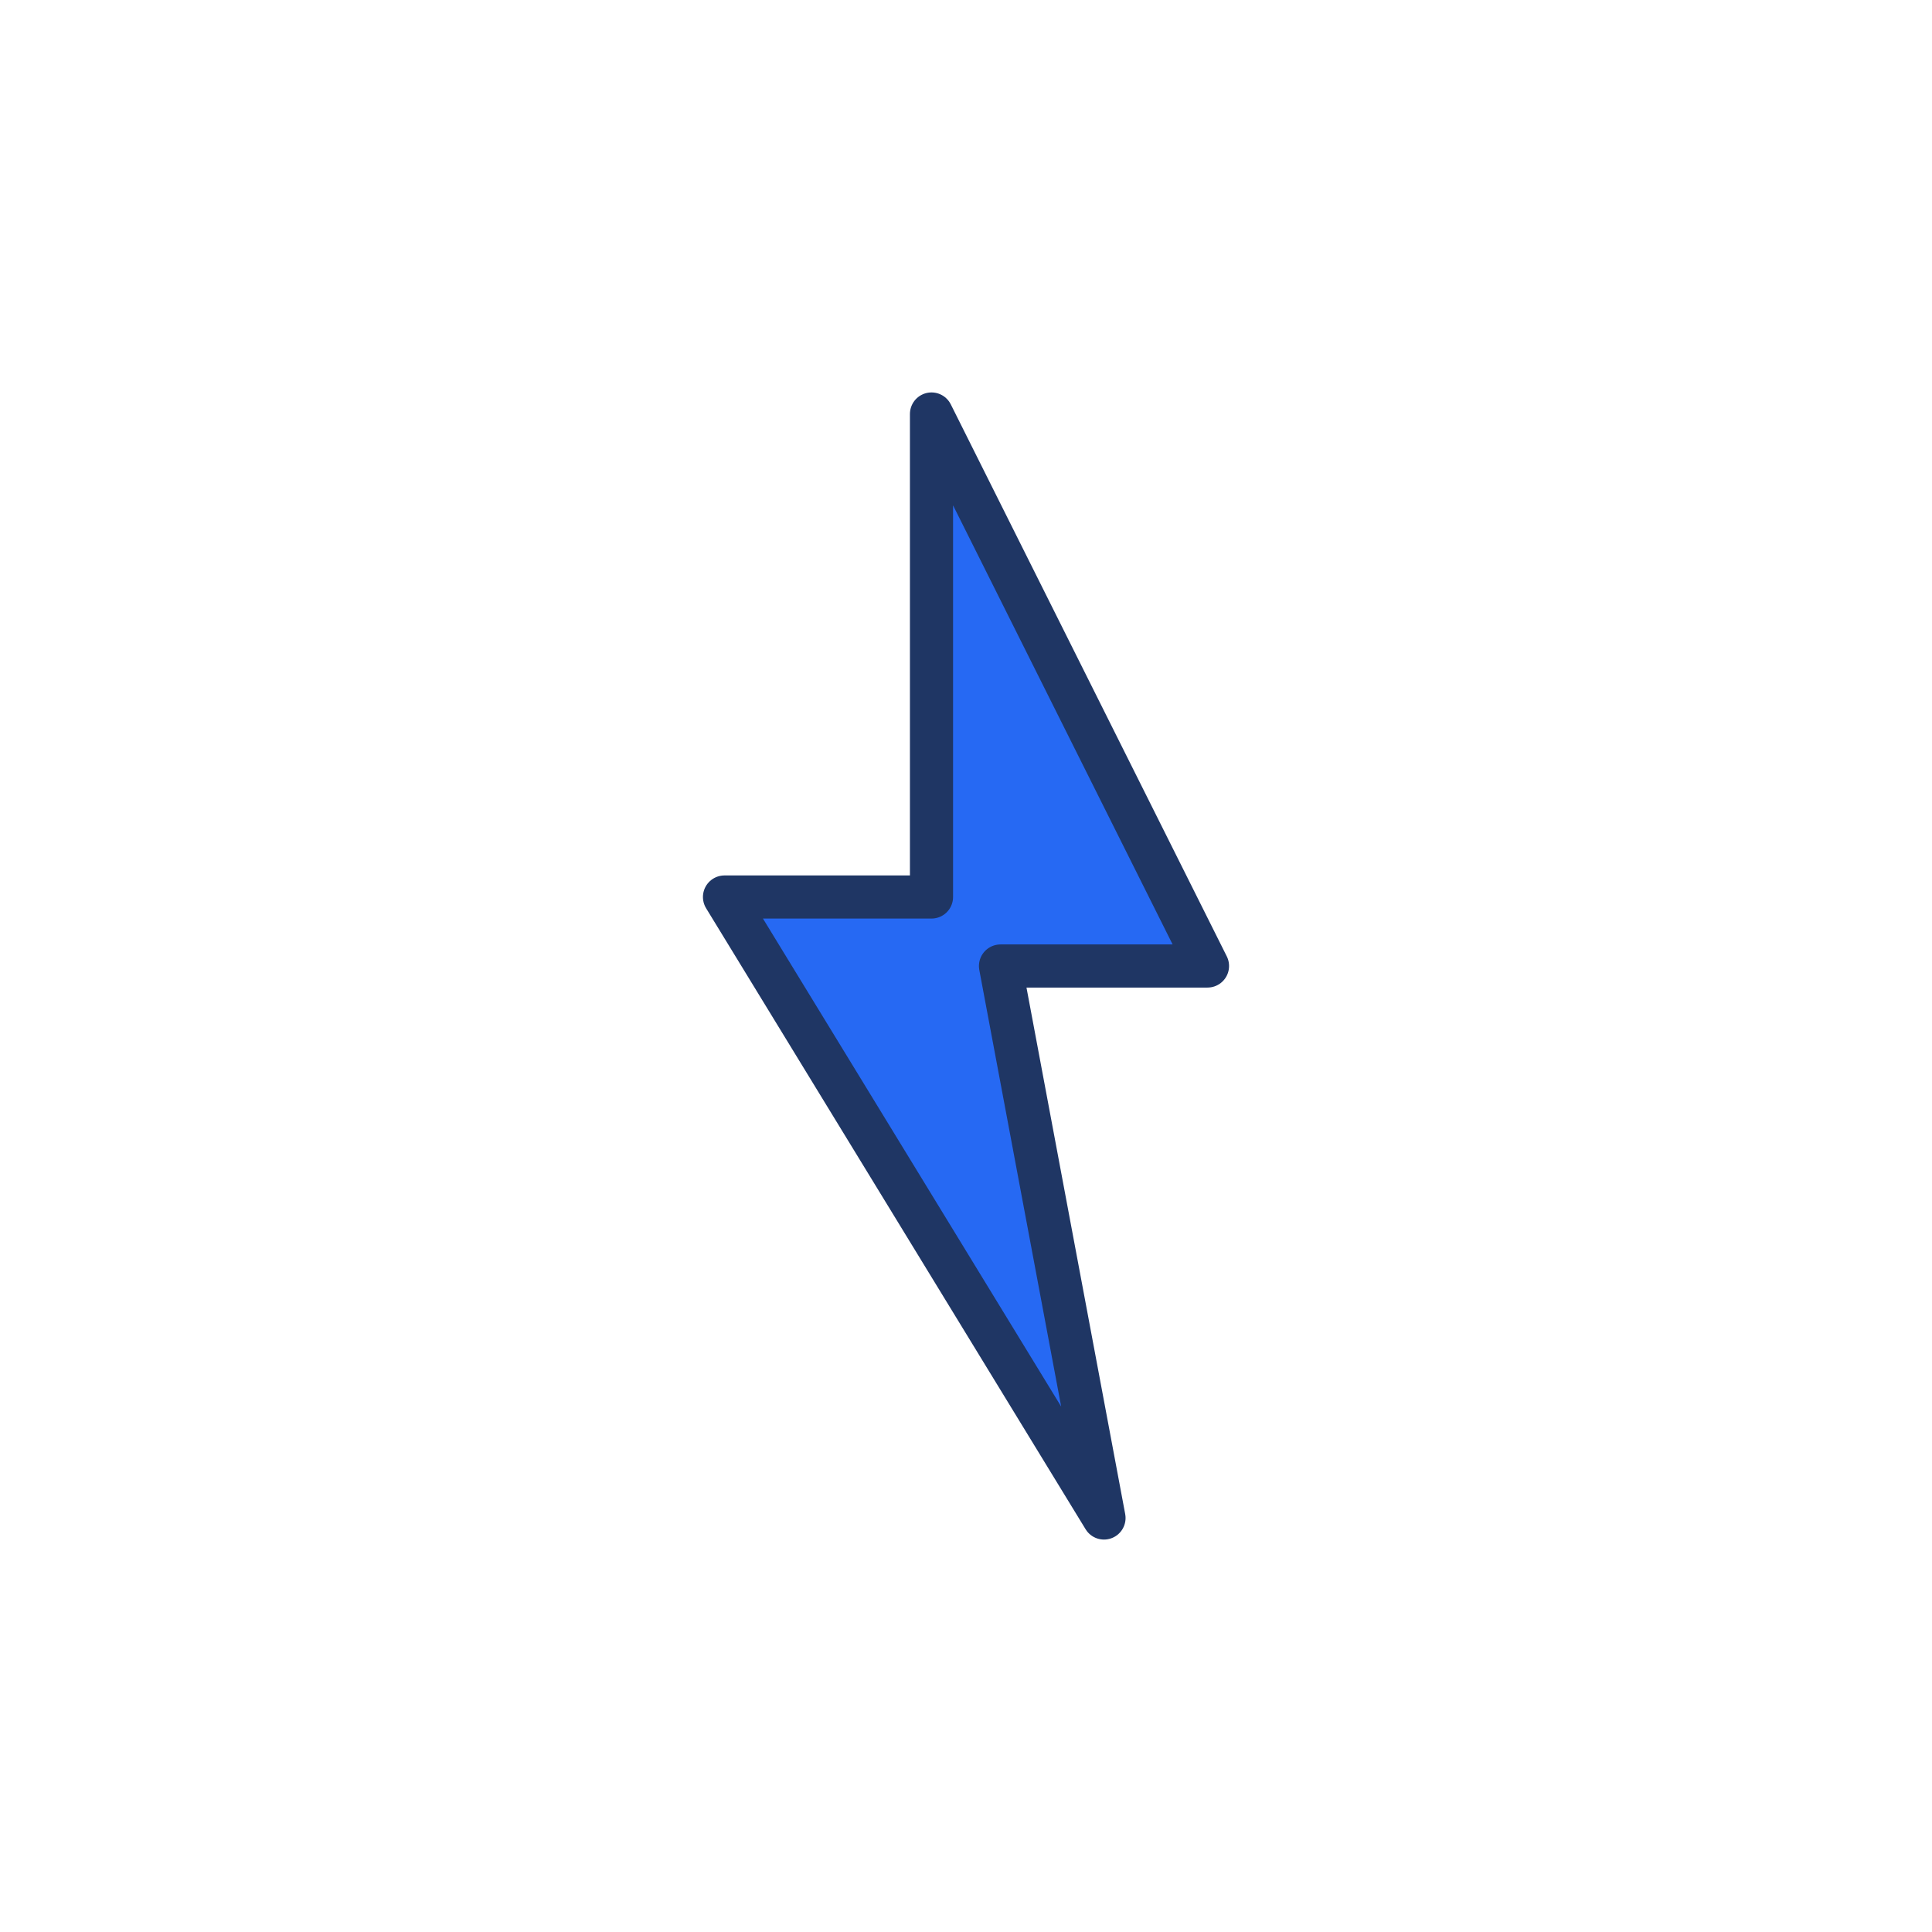
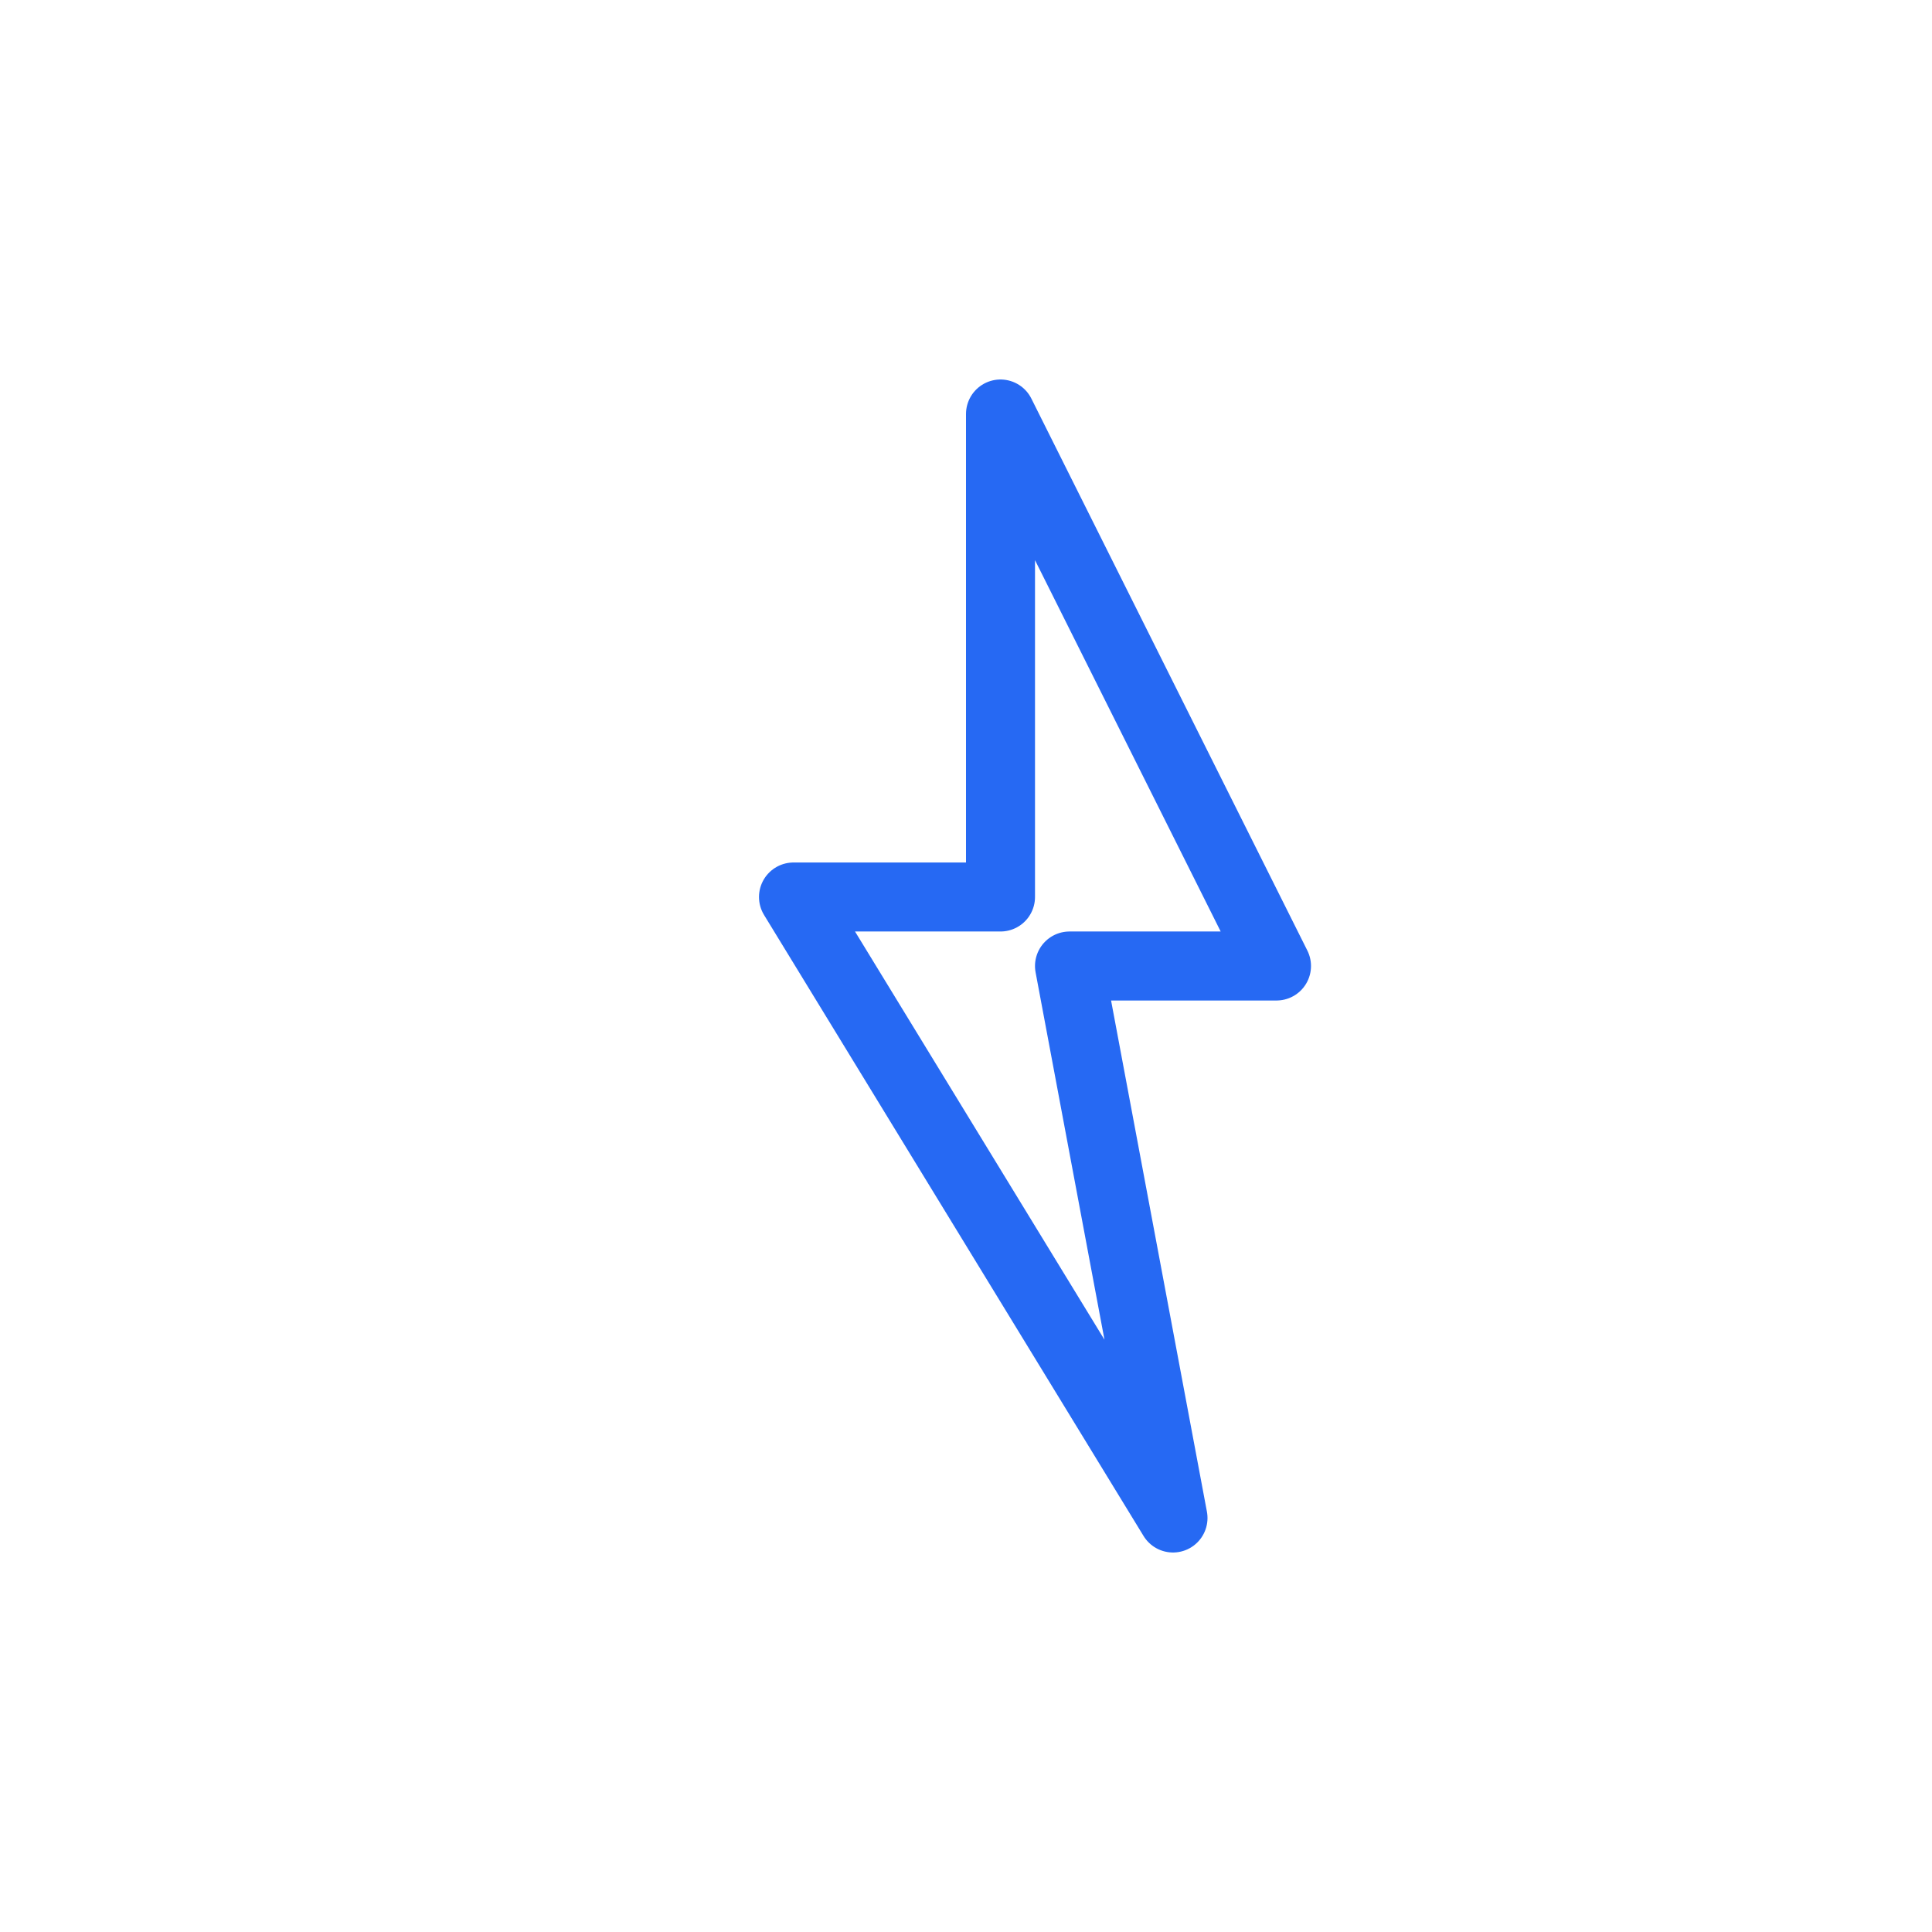
<svg xmlns="http://www.w3.org/2000/svg" width="112" height="112" viewBox="0 0 112 112" fill="none">
-   <path d="M54 24L70 56H58L64 88L42 52H54V24Z" fill="#2669F3" stroke="#1F3664" stroke-width="2.5" stroke-linejoin="round" />
+   <path d="M58 24L74 56H62L68 88L46 52H58V24Z" stroke="#2669F3" stroke-width="4" stroke-linejoin="round" stroke-linecap="round" />
</svg>
